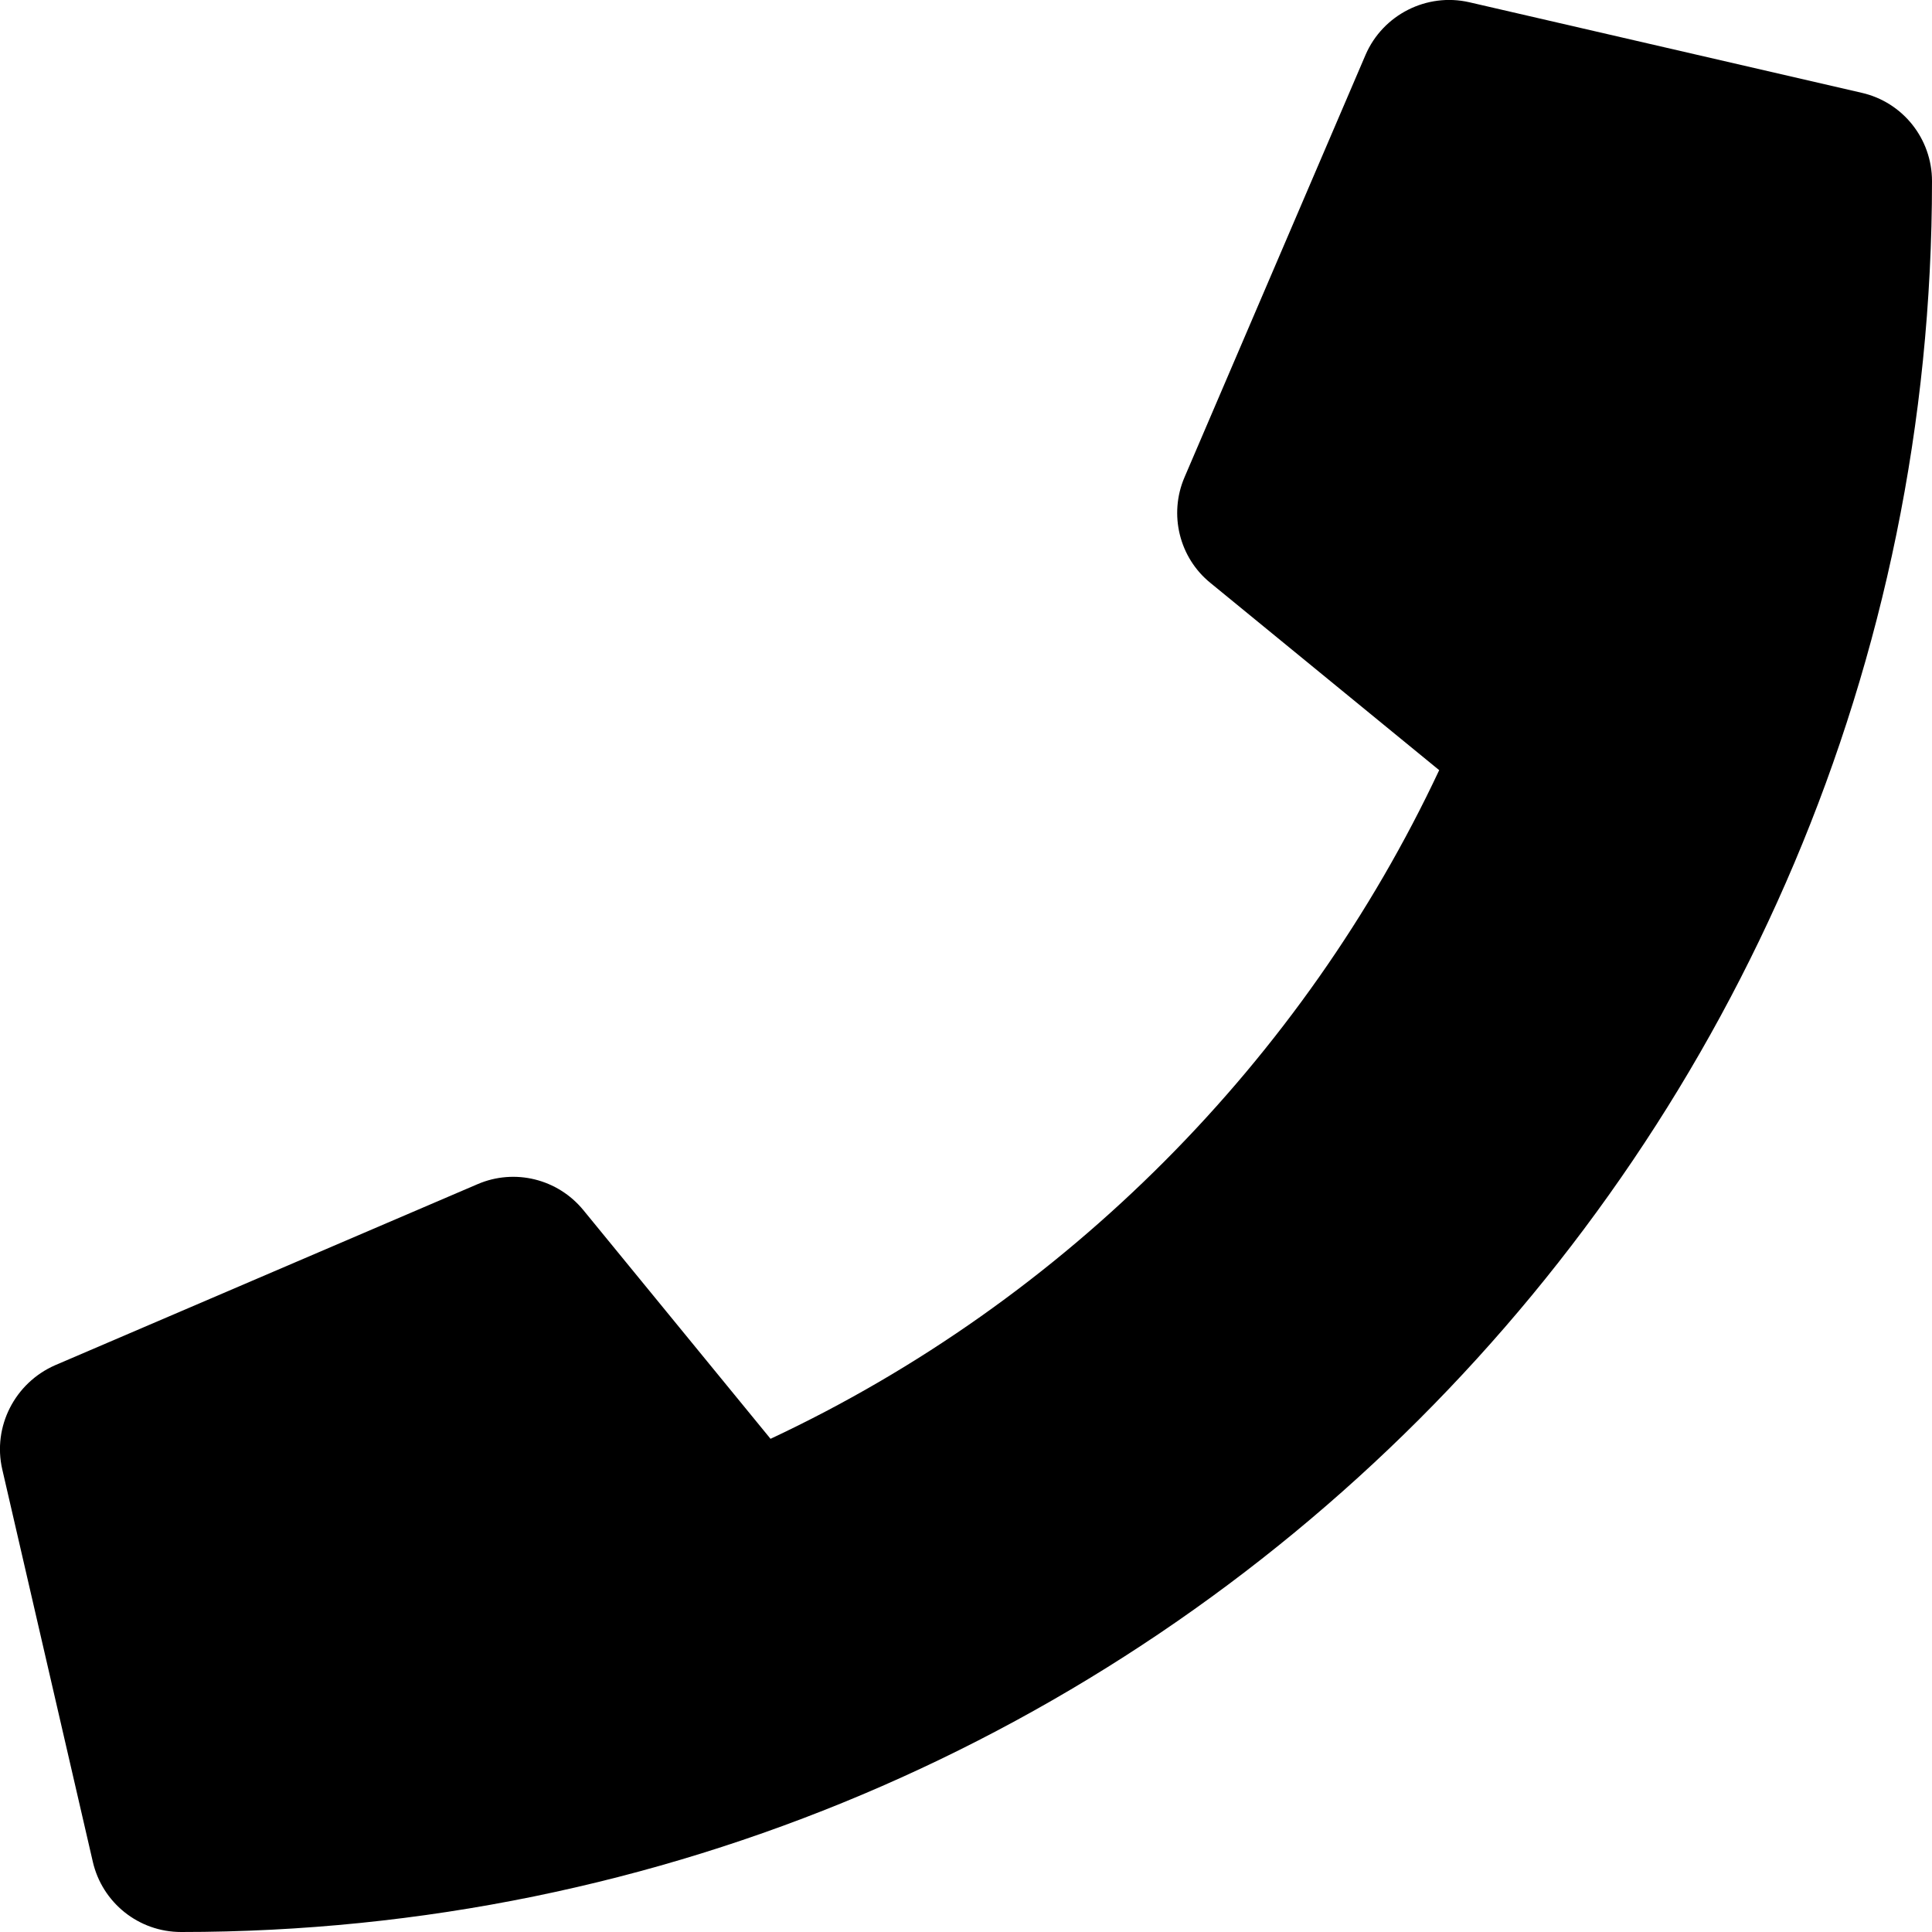
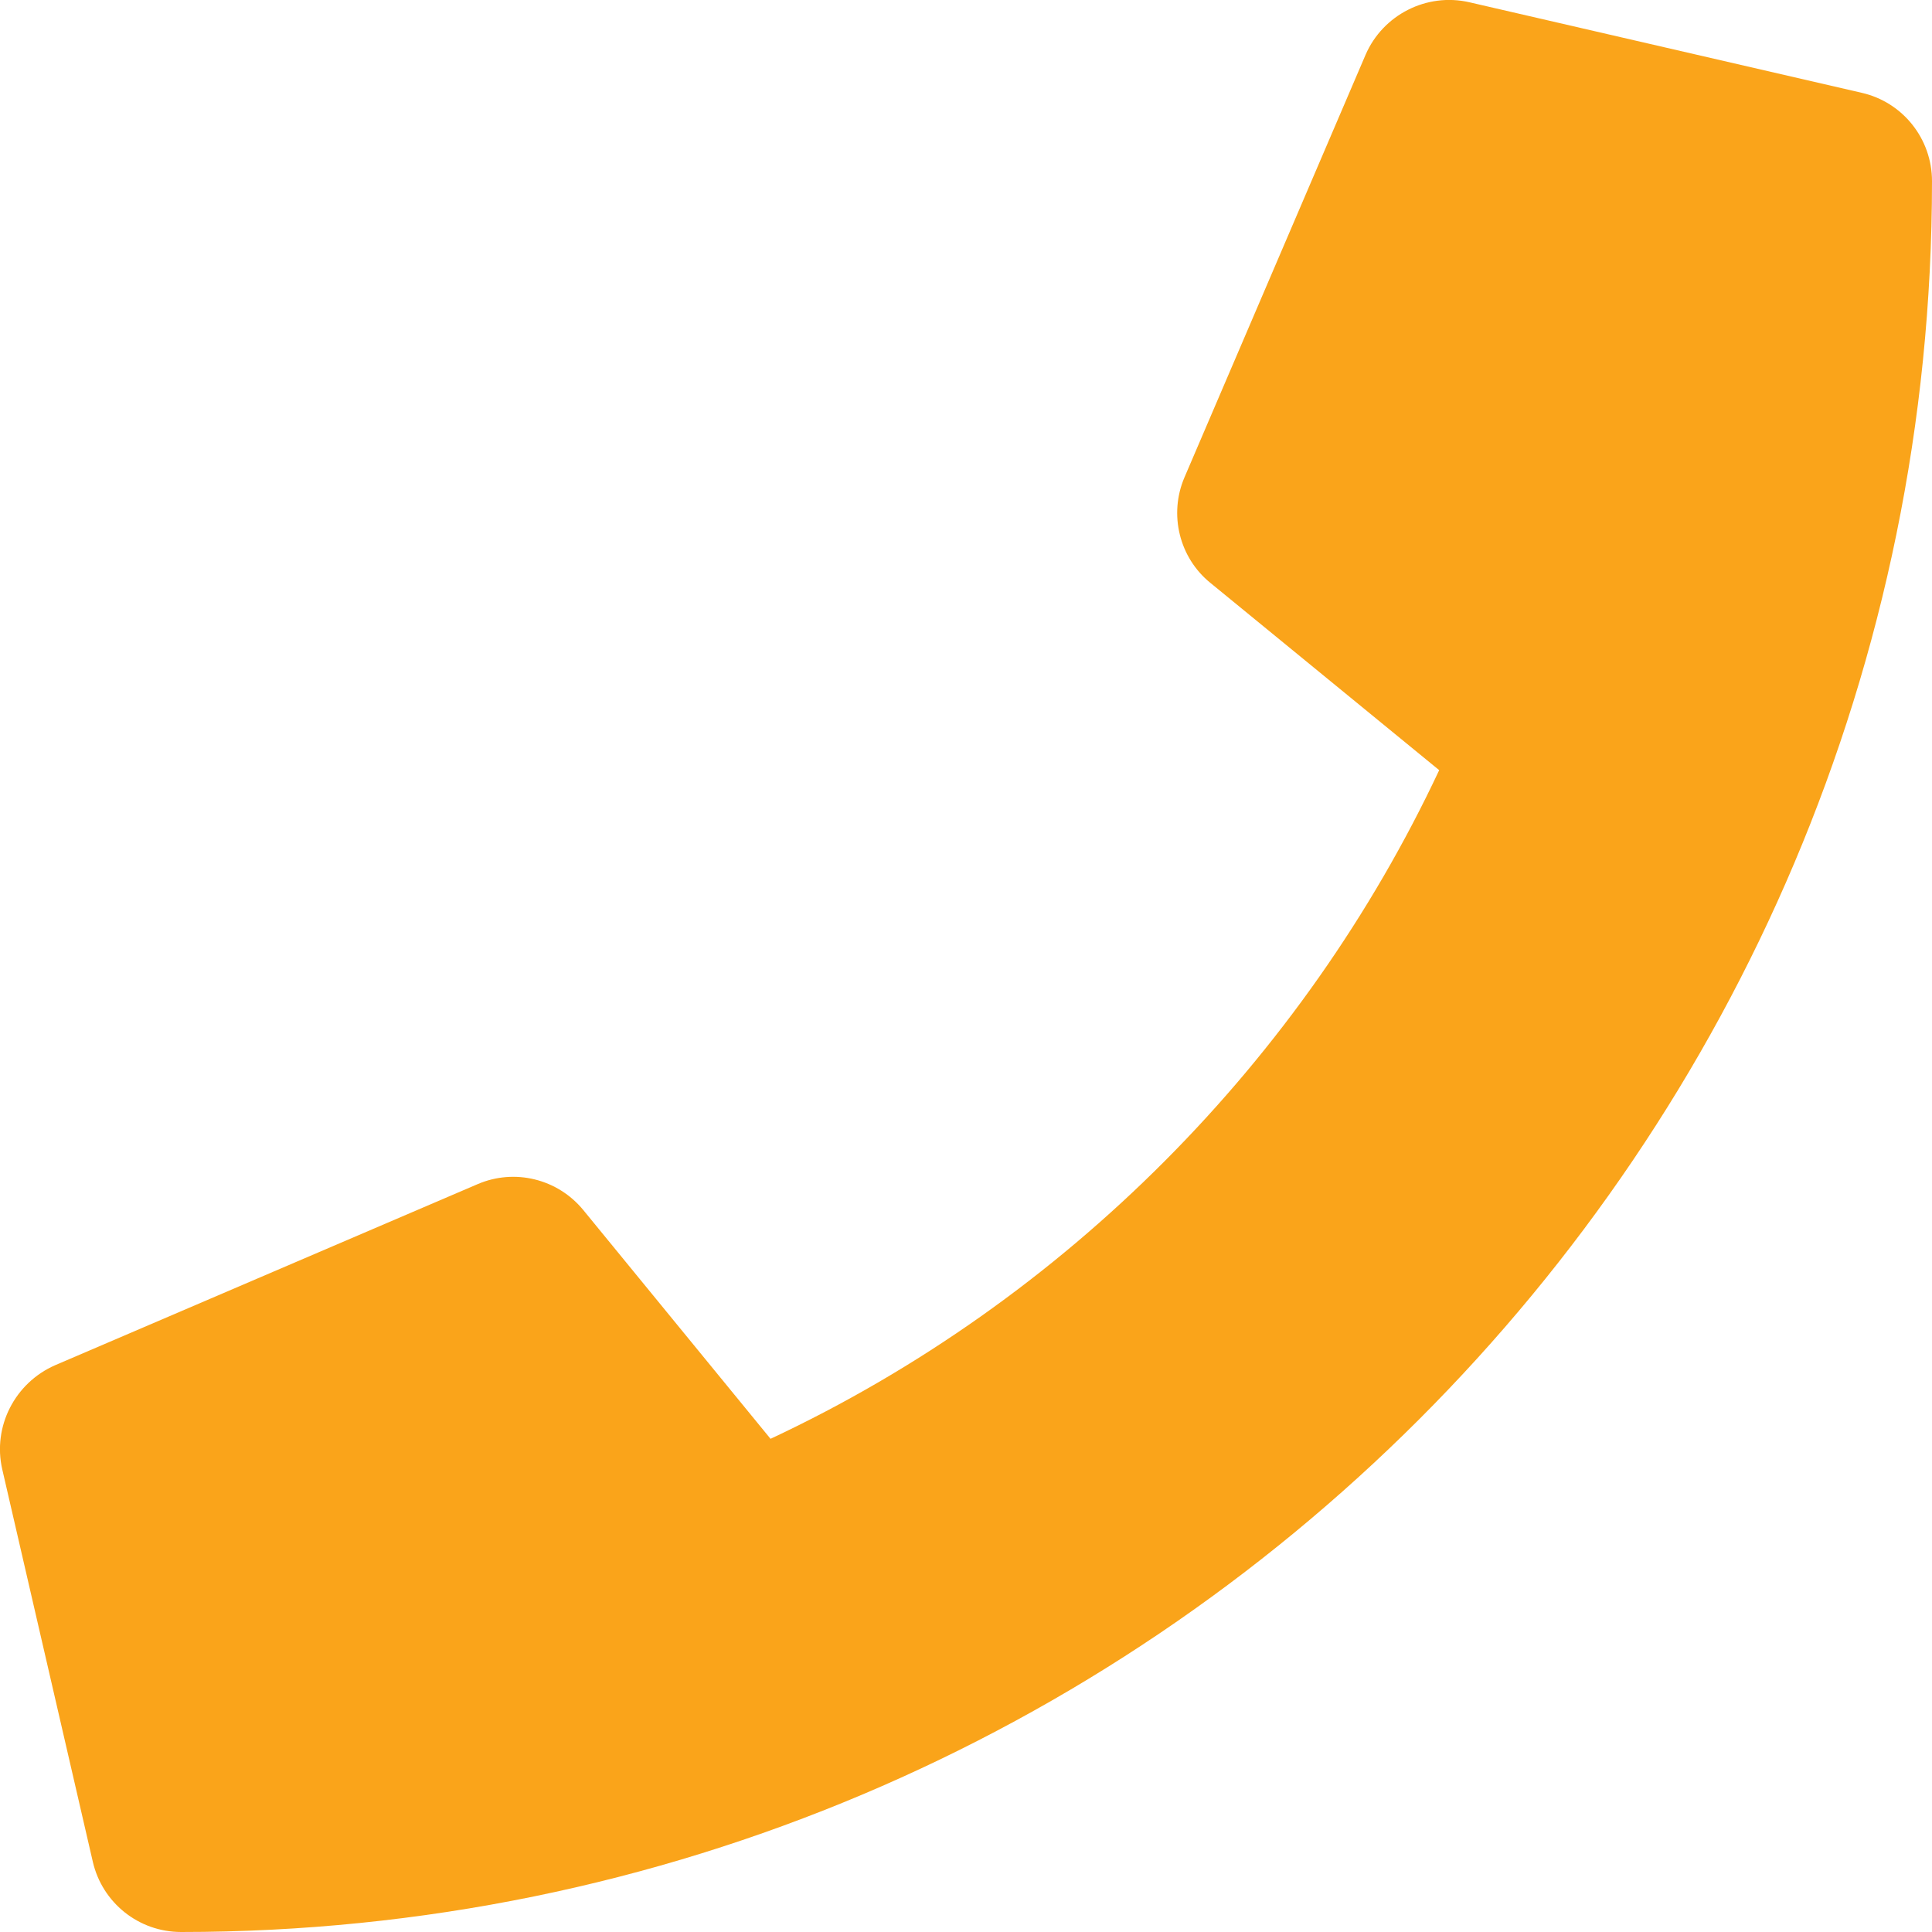
- <svg xmlns="http://www.w3.org/2000/svg" viewBox="0 0 512 512">
+ <svg xmlns="http://www.w3.org/2000/svg" viewBox="0 0 512 512" fill="#faa41a">
  <path d="M493.4 24.6l-104-24c-11.3-2.6-22.9 3.3-27.5 13.9l-48 112c-4.2 9.8-1.4 21.3 6.9 28l60.6 49.6c-36 76.7-98.9 140.5-177.2 177.2l-49.6-60.6c-6.8-8.3-18.2-11.1-28-6.9l-112 48C3.9 366.5-2 378.1.6 389.4l24 104C27.1 504.2 36.7 512 48 512c256.1 0 464-207.5 464-464 0-11.2-7.7-20.9-18.6-23.4z" />
</svg>
